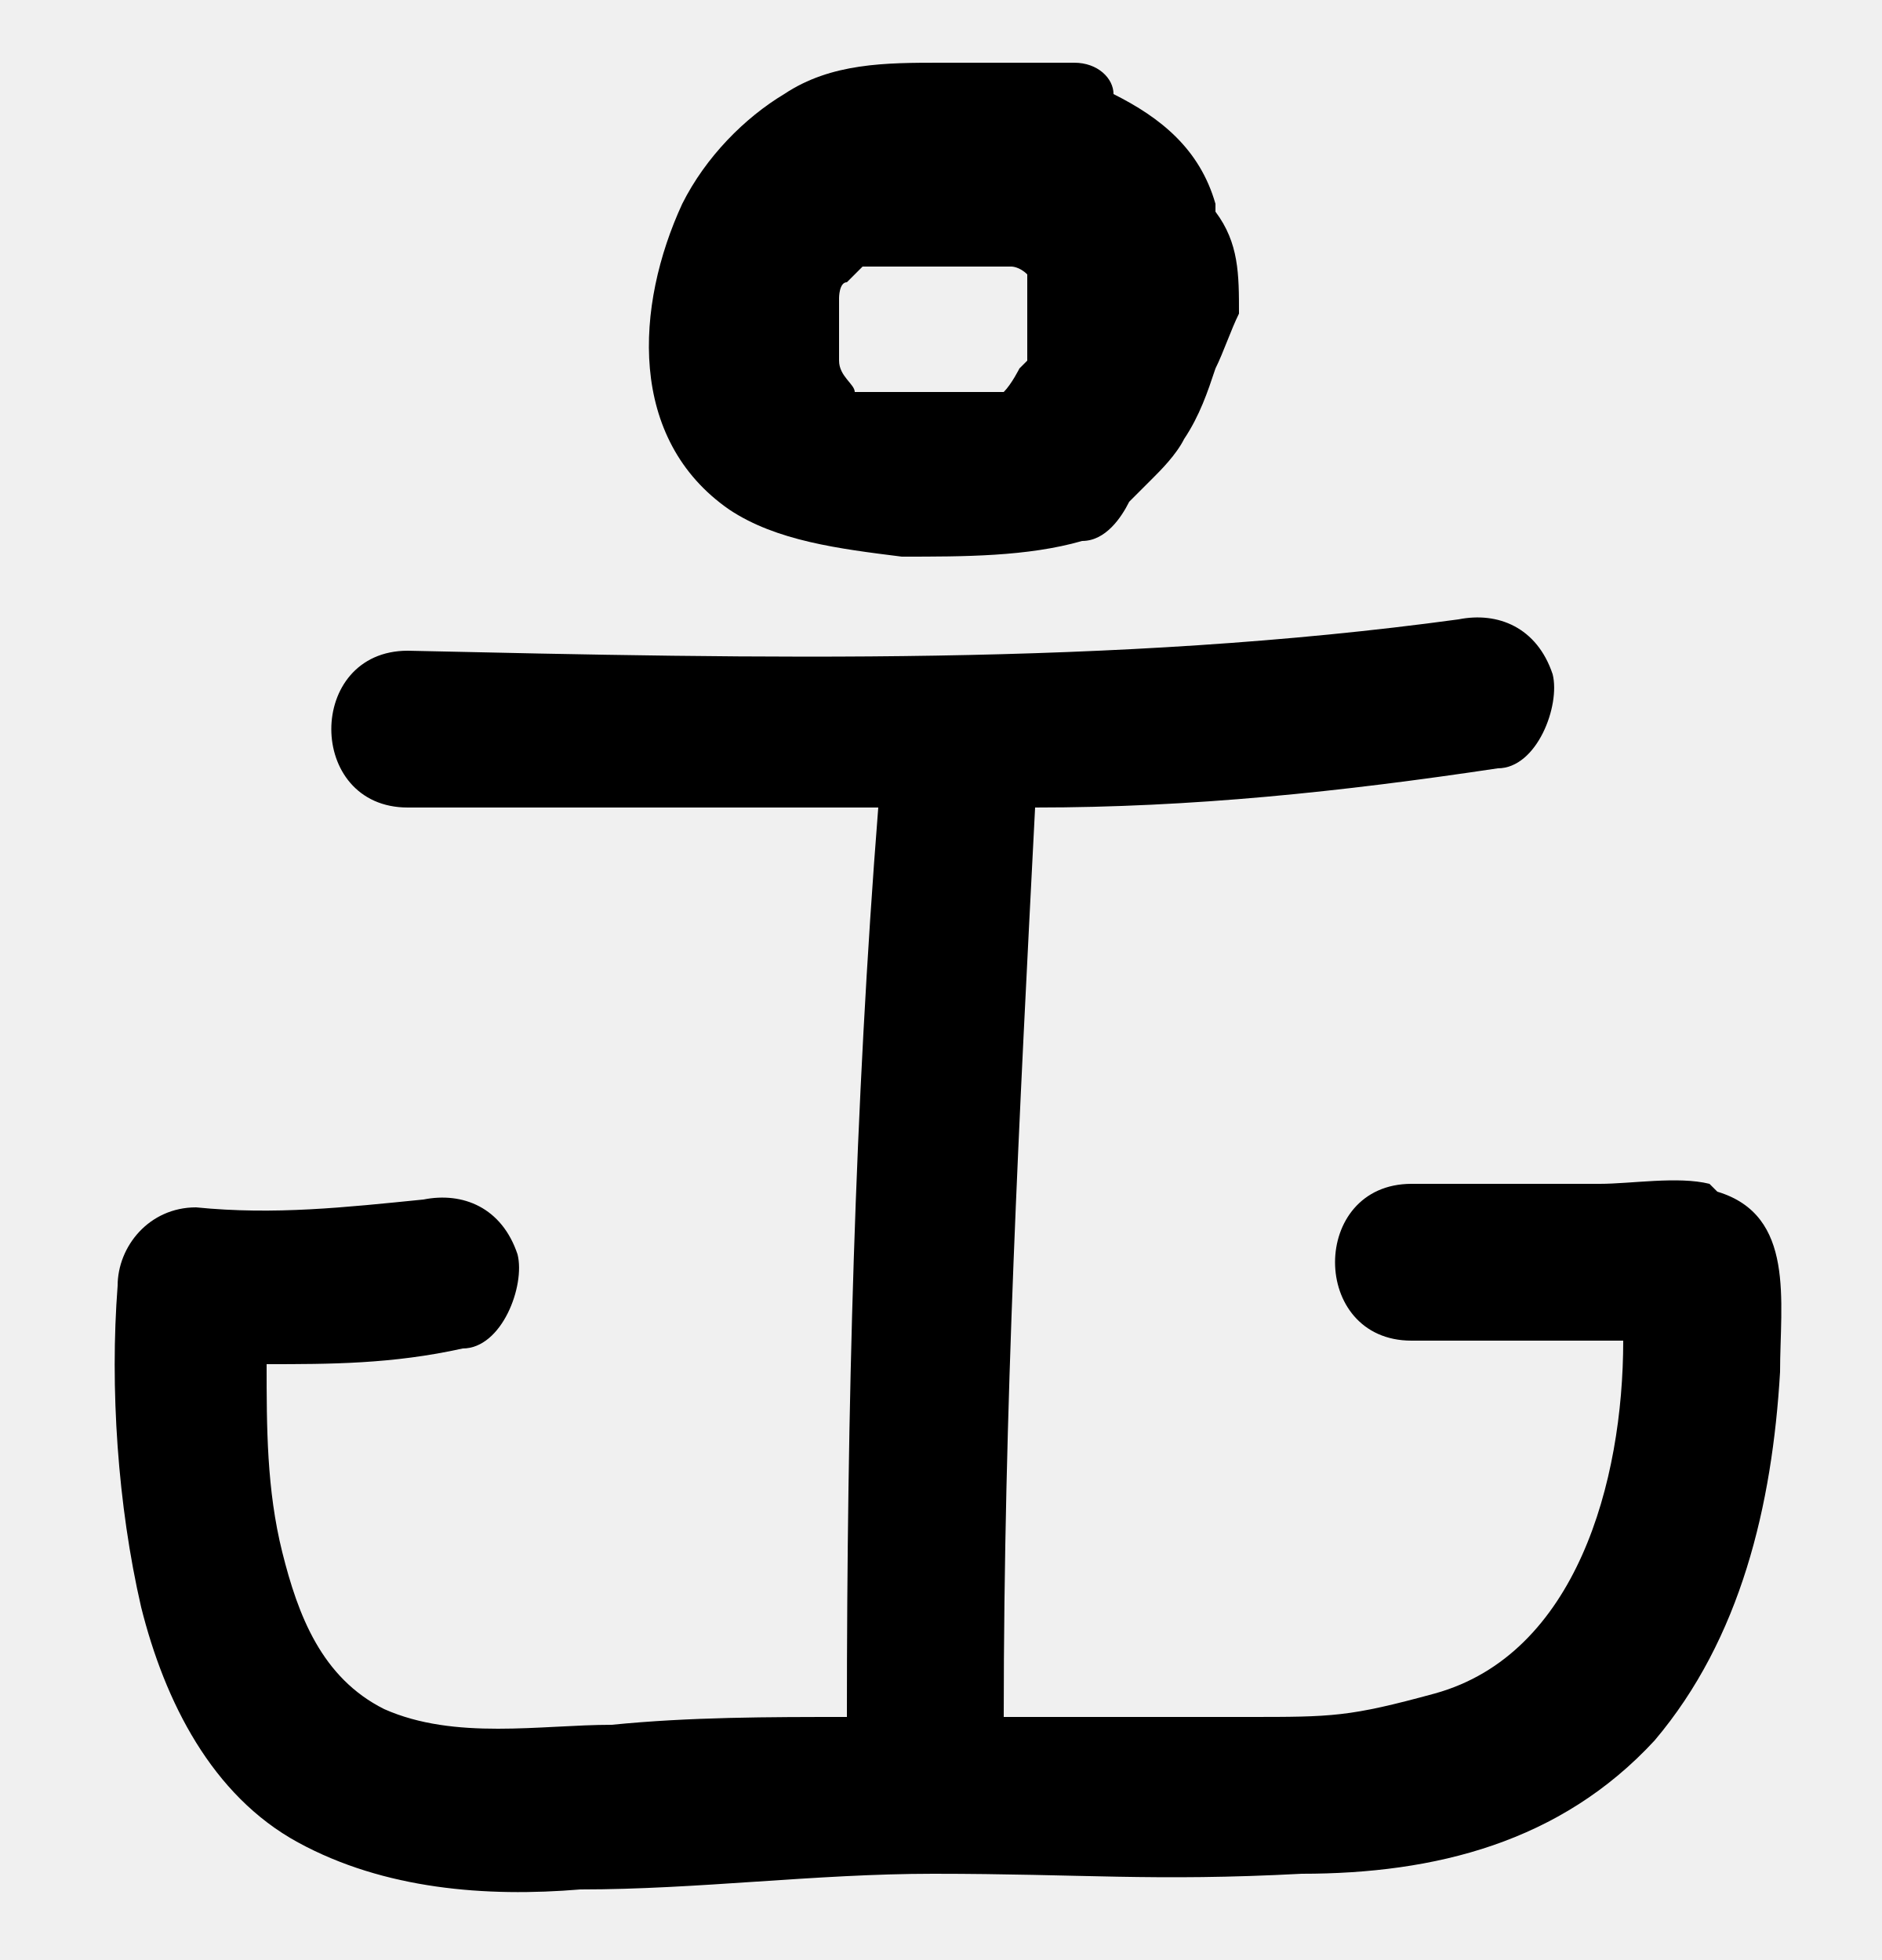
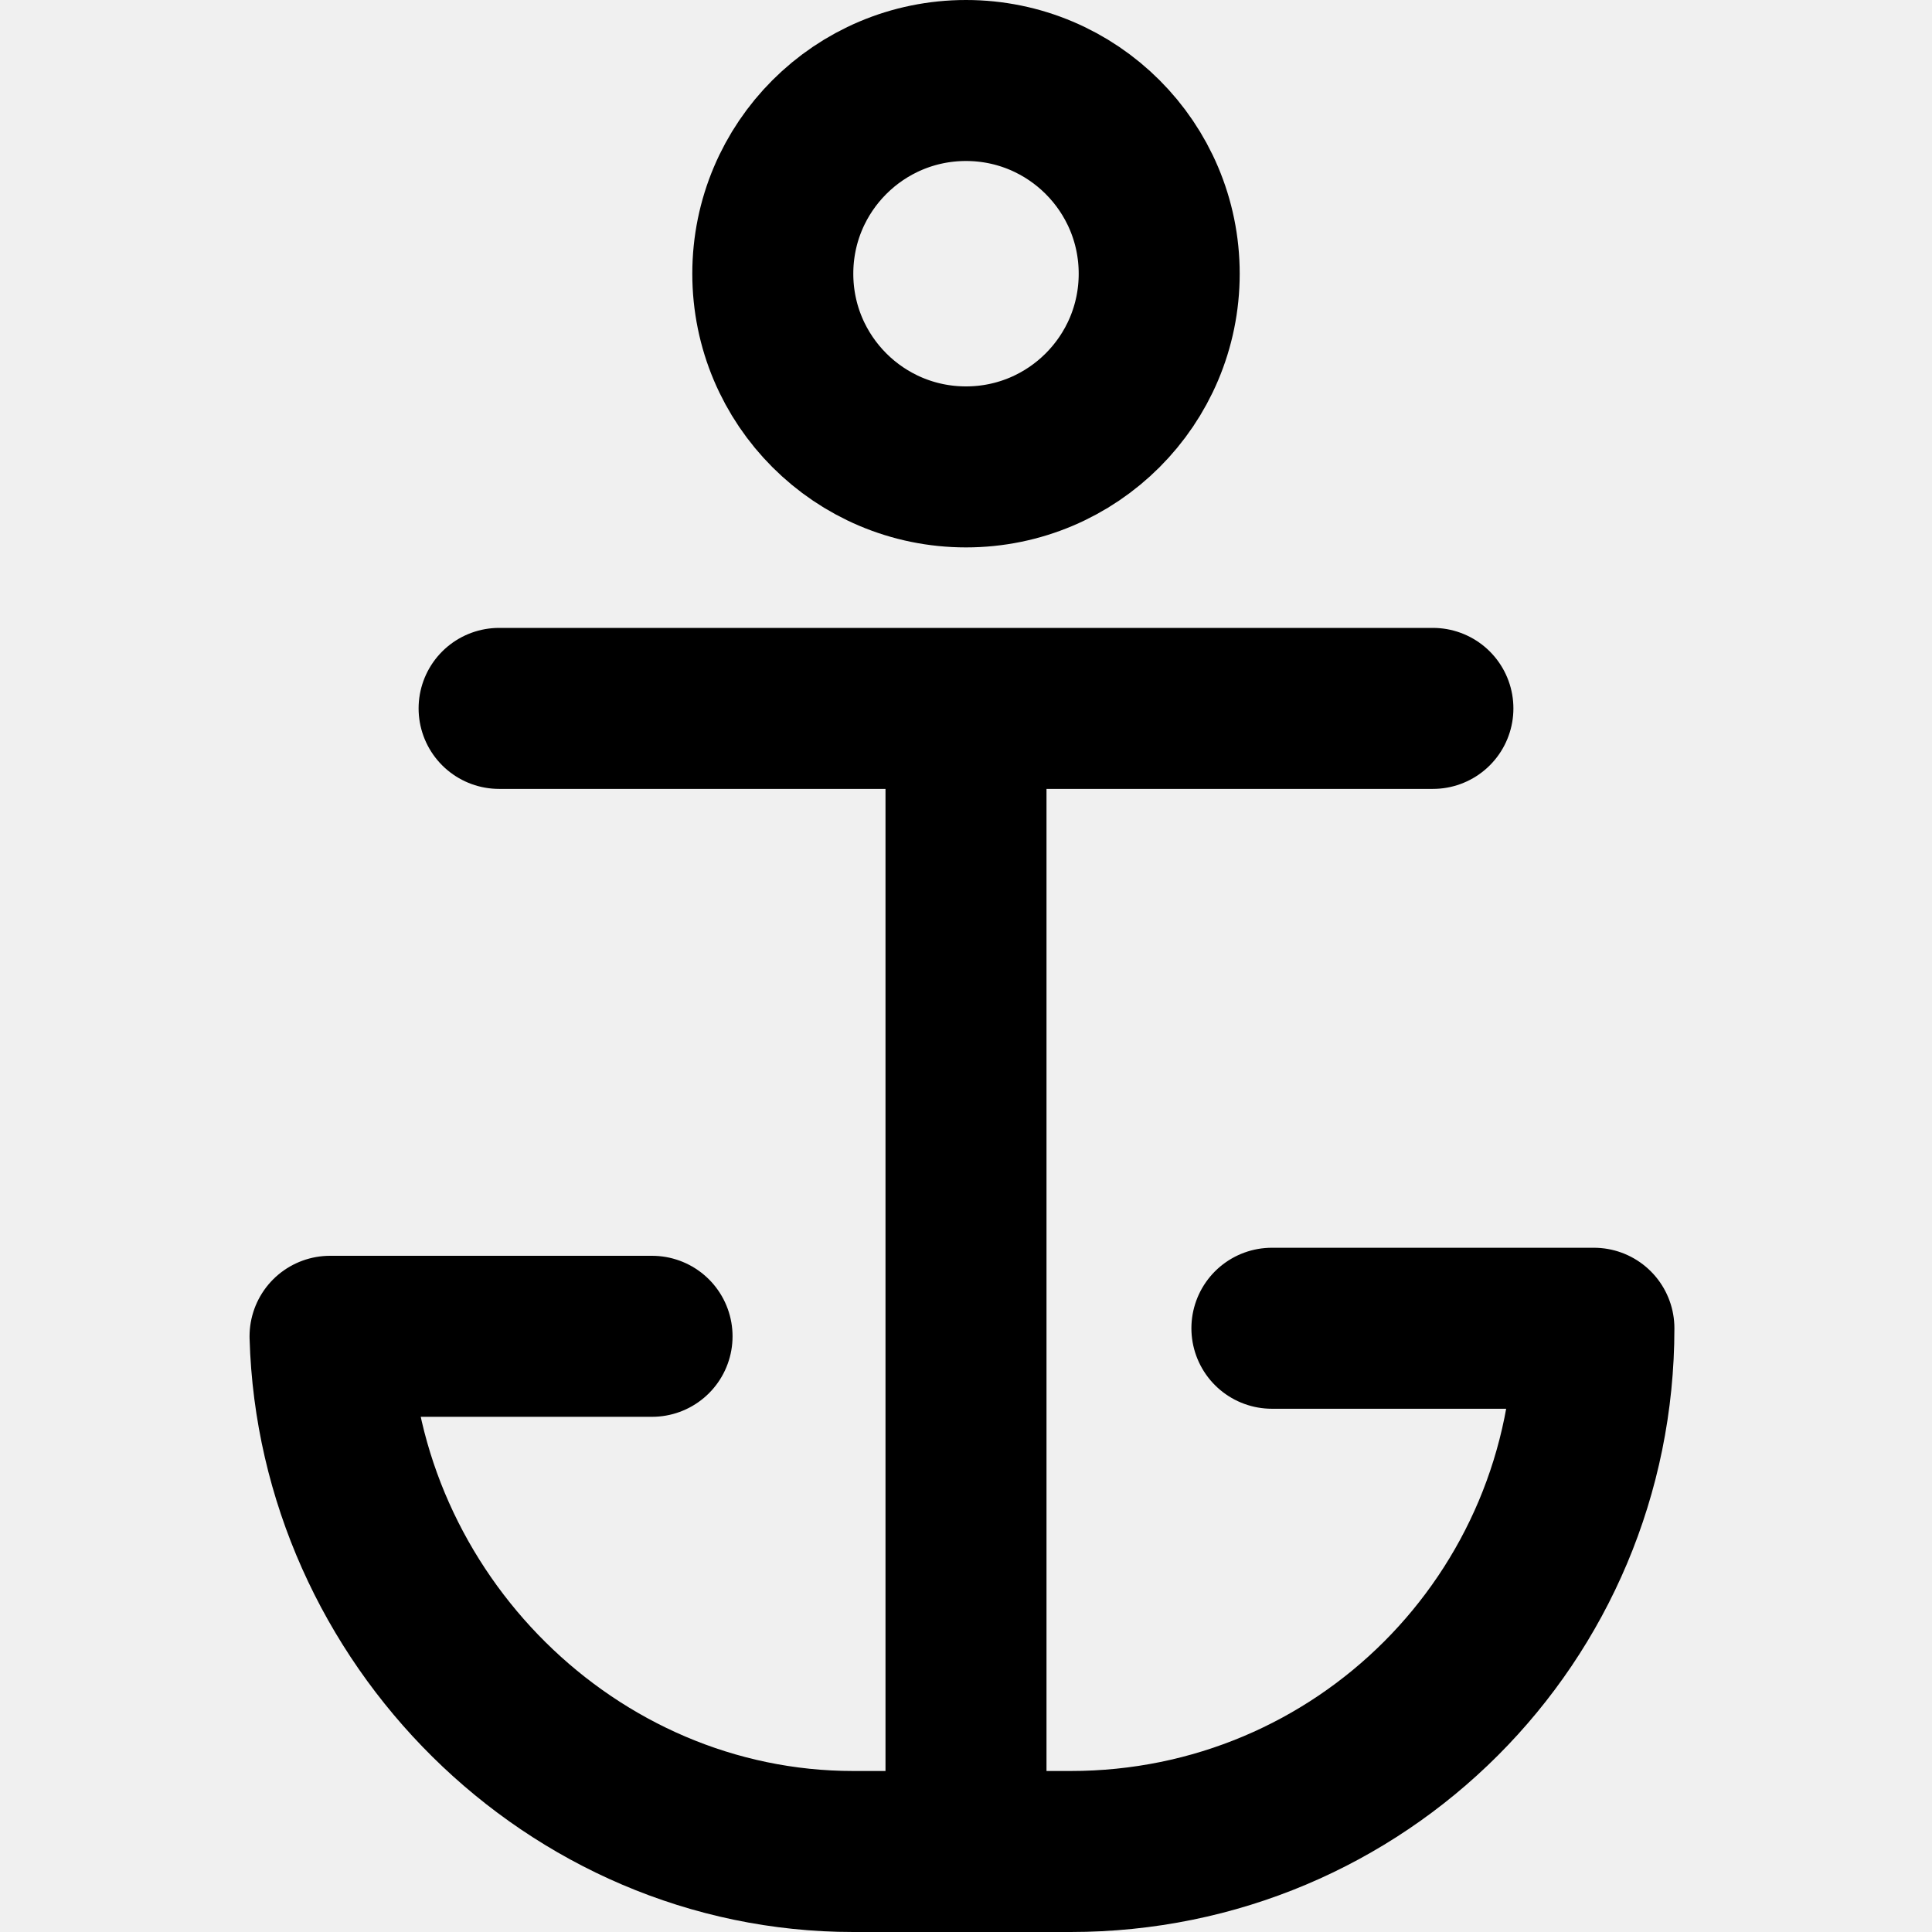
- <svg xmlns="http://www.w3.org/2000/svg" id="Layer_1" version="1.1" viewBox="0 0 24 25">
-   <g>
-     <polygon points="10.9 3.1 10.9 3.1 10.9 3.1 10.9 3.1" />
-     <path d="M13.4,4.4s0,0,0,0c0,0,0,0,0,0,0,0,0,0,0,0,0,0,0,0,0,0Z" />
-     <path d="M11.5,2.9s0,0,0,0c0,0,0,0,0,0,0,0,0,0,0,0Z" />
-     <path d="M15.5,2.6s0,0,0,0c-.2-.7-.7-1.1-1.3-1.4,0-.2-.2-.4-.5-.4h-1.1c-.2,0-.4,0-.6,0-.7,0-1.4,0-2,.4-.5.3-1,.8-1.3,1.4-.6,1.3-.7,3,.6,3.9.6.4,1.4.5,2.2.6.8,0,1.6,0,2.3-.2.3,0,.5-.3.6-.5,0,0,.1-.1.2-.2,0,0,0,0,0,0,0,0,0,0,0,0,0,0,0,0,.1-.1.1-.1.3-.3.4-.5.2-.3.3-.6.4-.9.1-.2.2-.5.3-.7,0-.5,0-.9-.3-1.3ZM12.7,5c-.2,0-.5,0-.7,0-.1,0-.2,0-.3,0,0,0-.1,0-.2,0,0,0,0,0,0,0,0,0,0,0,0,0,0,0,0,0-.1,0-.1,0-.2,0-.4,0,0,0,0,0-.1,0,0,0,0,0,0,0,0-.1-.2-.2-.2-.4,0,0,0-.2,0-.2,0,0,0,0,0,0,0,0,0-.1,0-.2,0-.1,0-.2,0-.3,0,0,0,0,0-.1,0,0,0,0,0,0,0,0,0-.2.1-.2,0,0,0,0,0,0,0,0,.1-.1.2-.2,0,0-.1,0,0,0,0,0,0,0,0,0,0,0,0,0,0,0,0,0,0,0,0,0,0,0,0,0,.1,0,0,0,0,0,0,0,0,0,0,0,0,0,0,0,.1,0,.2,0,0,0,0,0,0,0,0,0,0,0,0,0,0,0,0,0,0,0,0,0,0,0,0,0,0,0,.1,0,.2,0,.2,0,.4,0,.6,0,0,0,.1,0,.2,0,0,0,0,0,0,0,.1,0,.2,0,.3,0,0,0,.2,0,.3,0,0,0,0,0,0,0,0,0,0,0,0,0,0,0,.1,0,.2.1,0,0,0,0,0,0,0,.1,0,.2,0,.3,0,.1,0,.2,0,.4,0,0,0,.1,0,.2,0,0,0,0,0,0,0,0,0,.2,0,.2,0,0,0,0,0,0,0,0,0,0,0,0,0,0,0,0,0,0,0,0,0,0,0,0,0,0,0,0,0,0,0,0,0,0-.1.1,0,0-.1.2-.2.3,0,0,0,0,0,0,0,0-.2,0-.3,0Z" />
-   </g>
-   <path d="M21.8,15.1c-.4-.1-1,0-1.4,0h-2.4c-1.3,0-1.3,2,0,2,.6,0,2.2,0,2.7,0,0,1.8-.6,4-2.4,4.5-1.1.3-1.3.3-2.4.3-1,0-2.1,0-3.1,0,0-3.9.2-7.7.4-11.6,2,0,3.9-.2,5.9-.5.5,0,.8-.8.7-1.2-.2-.6-.7-.8-1.2-.7-4.4.6-8.9.5-13.4.4-1.3,0-1.3,2,0,2,2,0,4,0,6,0-.3,3.8-.4,7.7-.4,11.6-1,0-2,0-3,.1-.9,0-2,.2-2.9-.2-.8-.4-1.1-1.2-1.3-2-.2-.8-.2-1.6-.2-2.4.8,0,1.6,0,2.5-.2.5,0,.8-.8.7-1.2-.2-.6-.7-.8-1.2-.7-1,.1-1.9.2-2.9.1-.6,0-1,.5-1,1-.1,1.3,0,2.8.3,4.1.3,1.2.9,2.4,2,3,1.1.6,2.4.7,3.6.6,1.5,0,3-.2,4.5-.2,0,0,0,0,0,0,0,0,0,0,0,0,1.9,0,2.8.1,4.7,0,1.7,0,3.3-.4,4.5-1.7,1.1-1.3,1.5-3,1.6-4.7,0-.9.2-2-.8-2.3Z" />
+ <svg xmlns="http://www.w3.org/2000/svg" id="Layer_1" version="1.1" viewBox="0 0 24 24">
+   <defs>
+     <style>
+       .st0 {
+         fill: #fff;
+       }
+ 
+       .st0, .st1 {
+         stroke: #000;
+         stroke-linecap: round;
+         stroke-linejoin: round;
+         stroke-width: 2px;
+       }
+ 
+       .st1 {
+         fill: none;
+       }
+     </style>
+   </defs>
+   <line class="st0" x1="6.2" y1="8.8" x2="17.8" y2="8.8" />
+   <path class="st1" d="M19.8,16.5h-4,4c0,3.6-2.9,6.5-6.5,6.5h-2.7c-3.5,0-6.4-2.9-6.5-6.4h4c0,0-4,0-4,0" />
+   <rect class="st1" x="9.6" y="1" width="4.8" height="4.8" rx="2.4" ry="2.4" />
+   <line class="st1" x1="12" y1="23" x2="12" y2="9" />
</svg>
